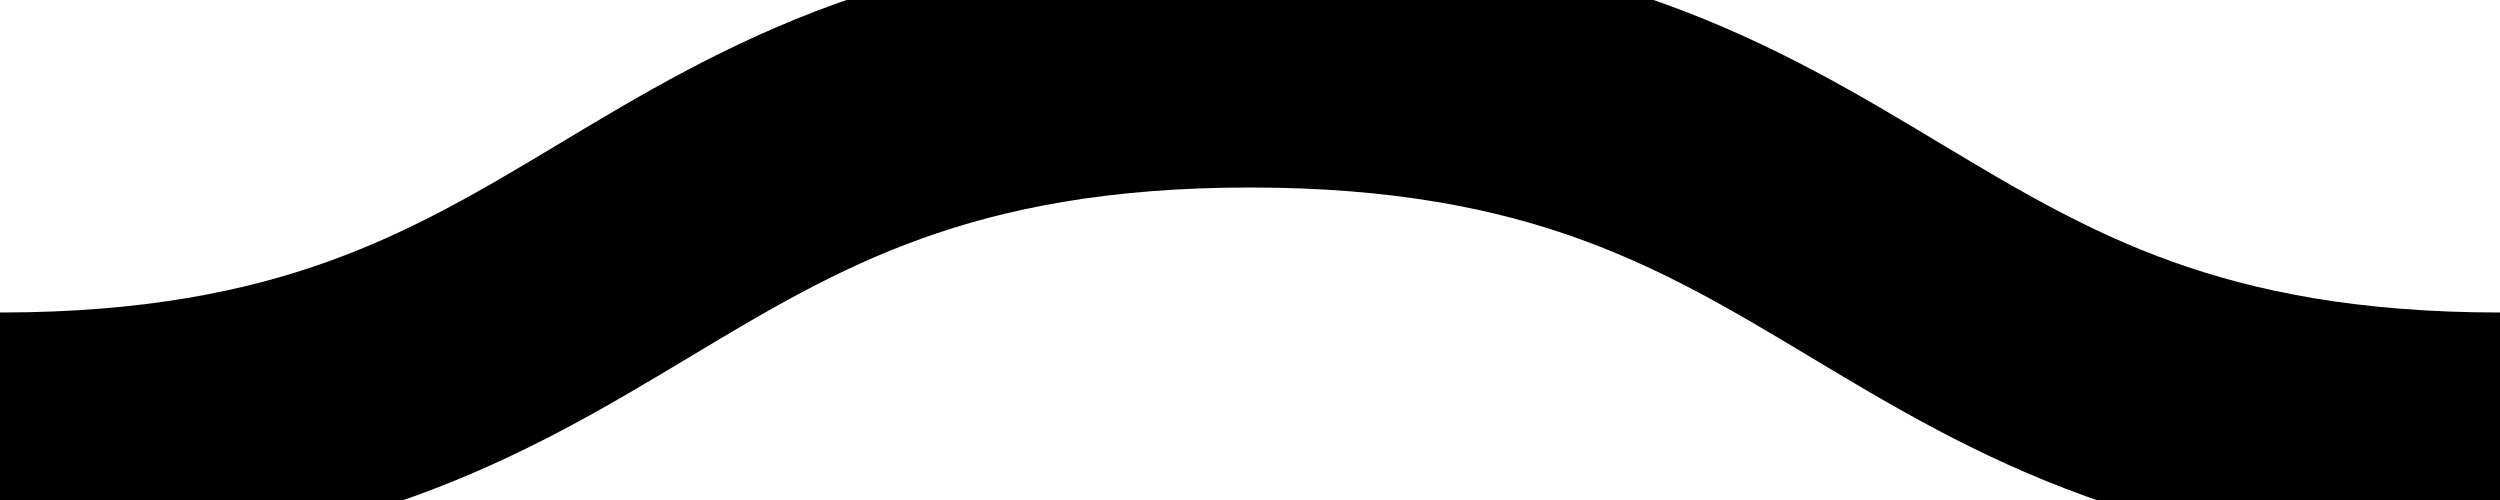
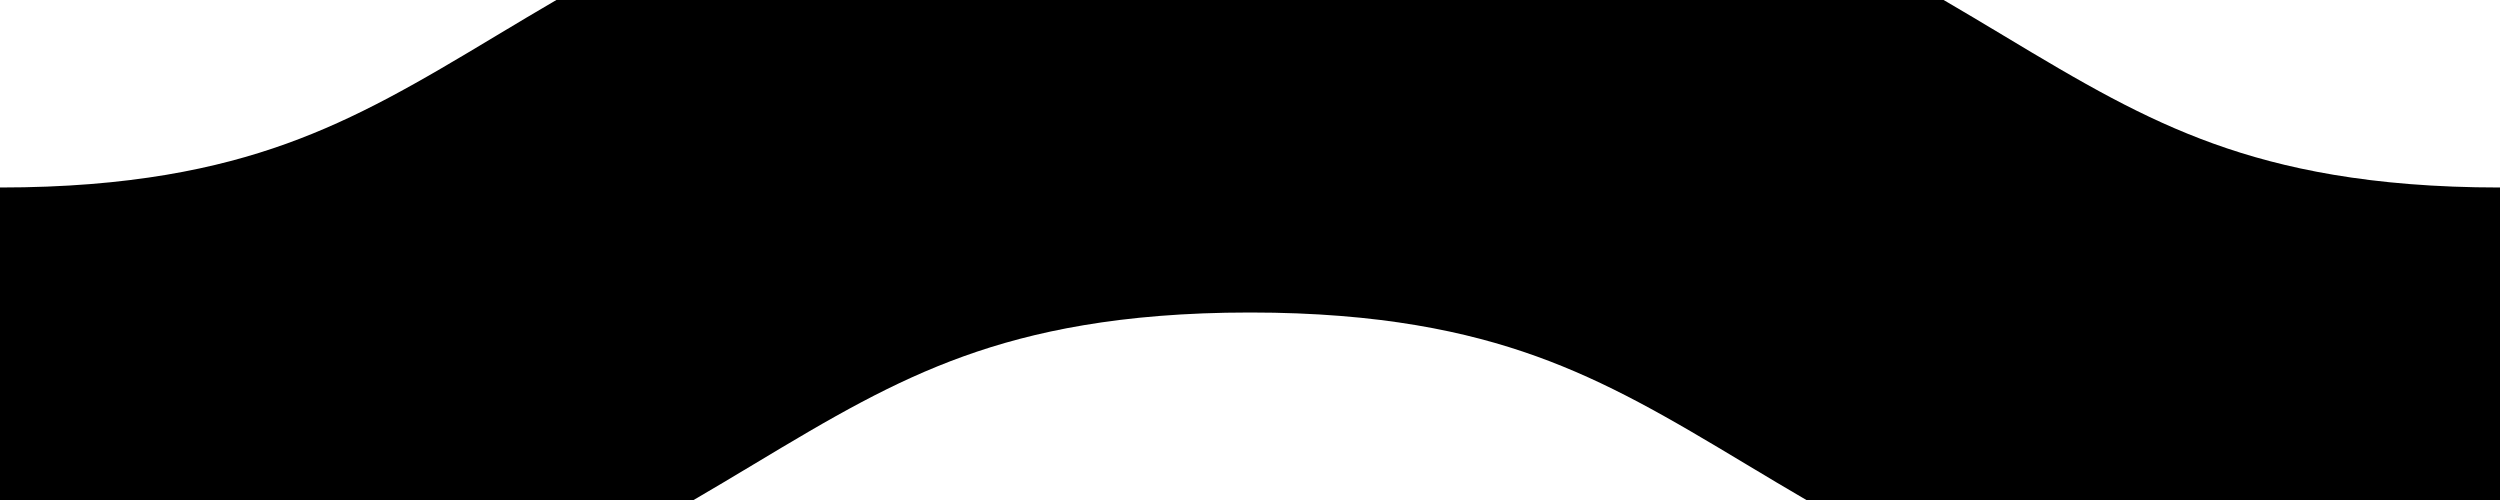
<svg xmlns="http://www.w3.org/2000/svg" viewBox="0 0 20 4">
-   <path fill="none" stroke="#000000" stroke-width="2" class="st0" d="M0,3.5 c 5,0, 5, -3, 10, -3 s 5,3, 10, 3 c 5,0, 5, -3, 10, -3 s 5,3, 10, 3" />
+   <path fill="none" stroke="#000000" stroke-width="4" class="st0" d="M0,3.5 c 5,0, 5, -3, 10, -3 s 5,3, 10, 3 c 5,0, 5, -3, 10, -3 s 5,3, 10, 3" />
  <style type="text/css">
        .st0 {
            animation: shift 1s linear infinite;
        }
        @keyframes shift {
            from {
                transform: translateX(0);
            }
            to {
                transform: translateX(-20px);
            }
        }
        @media (prefers-reduced-motion: reduce) {
          .st0 {
            animation: none;
          }
        }
        </style>
</svg>
